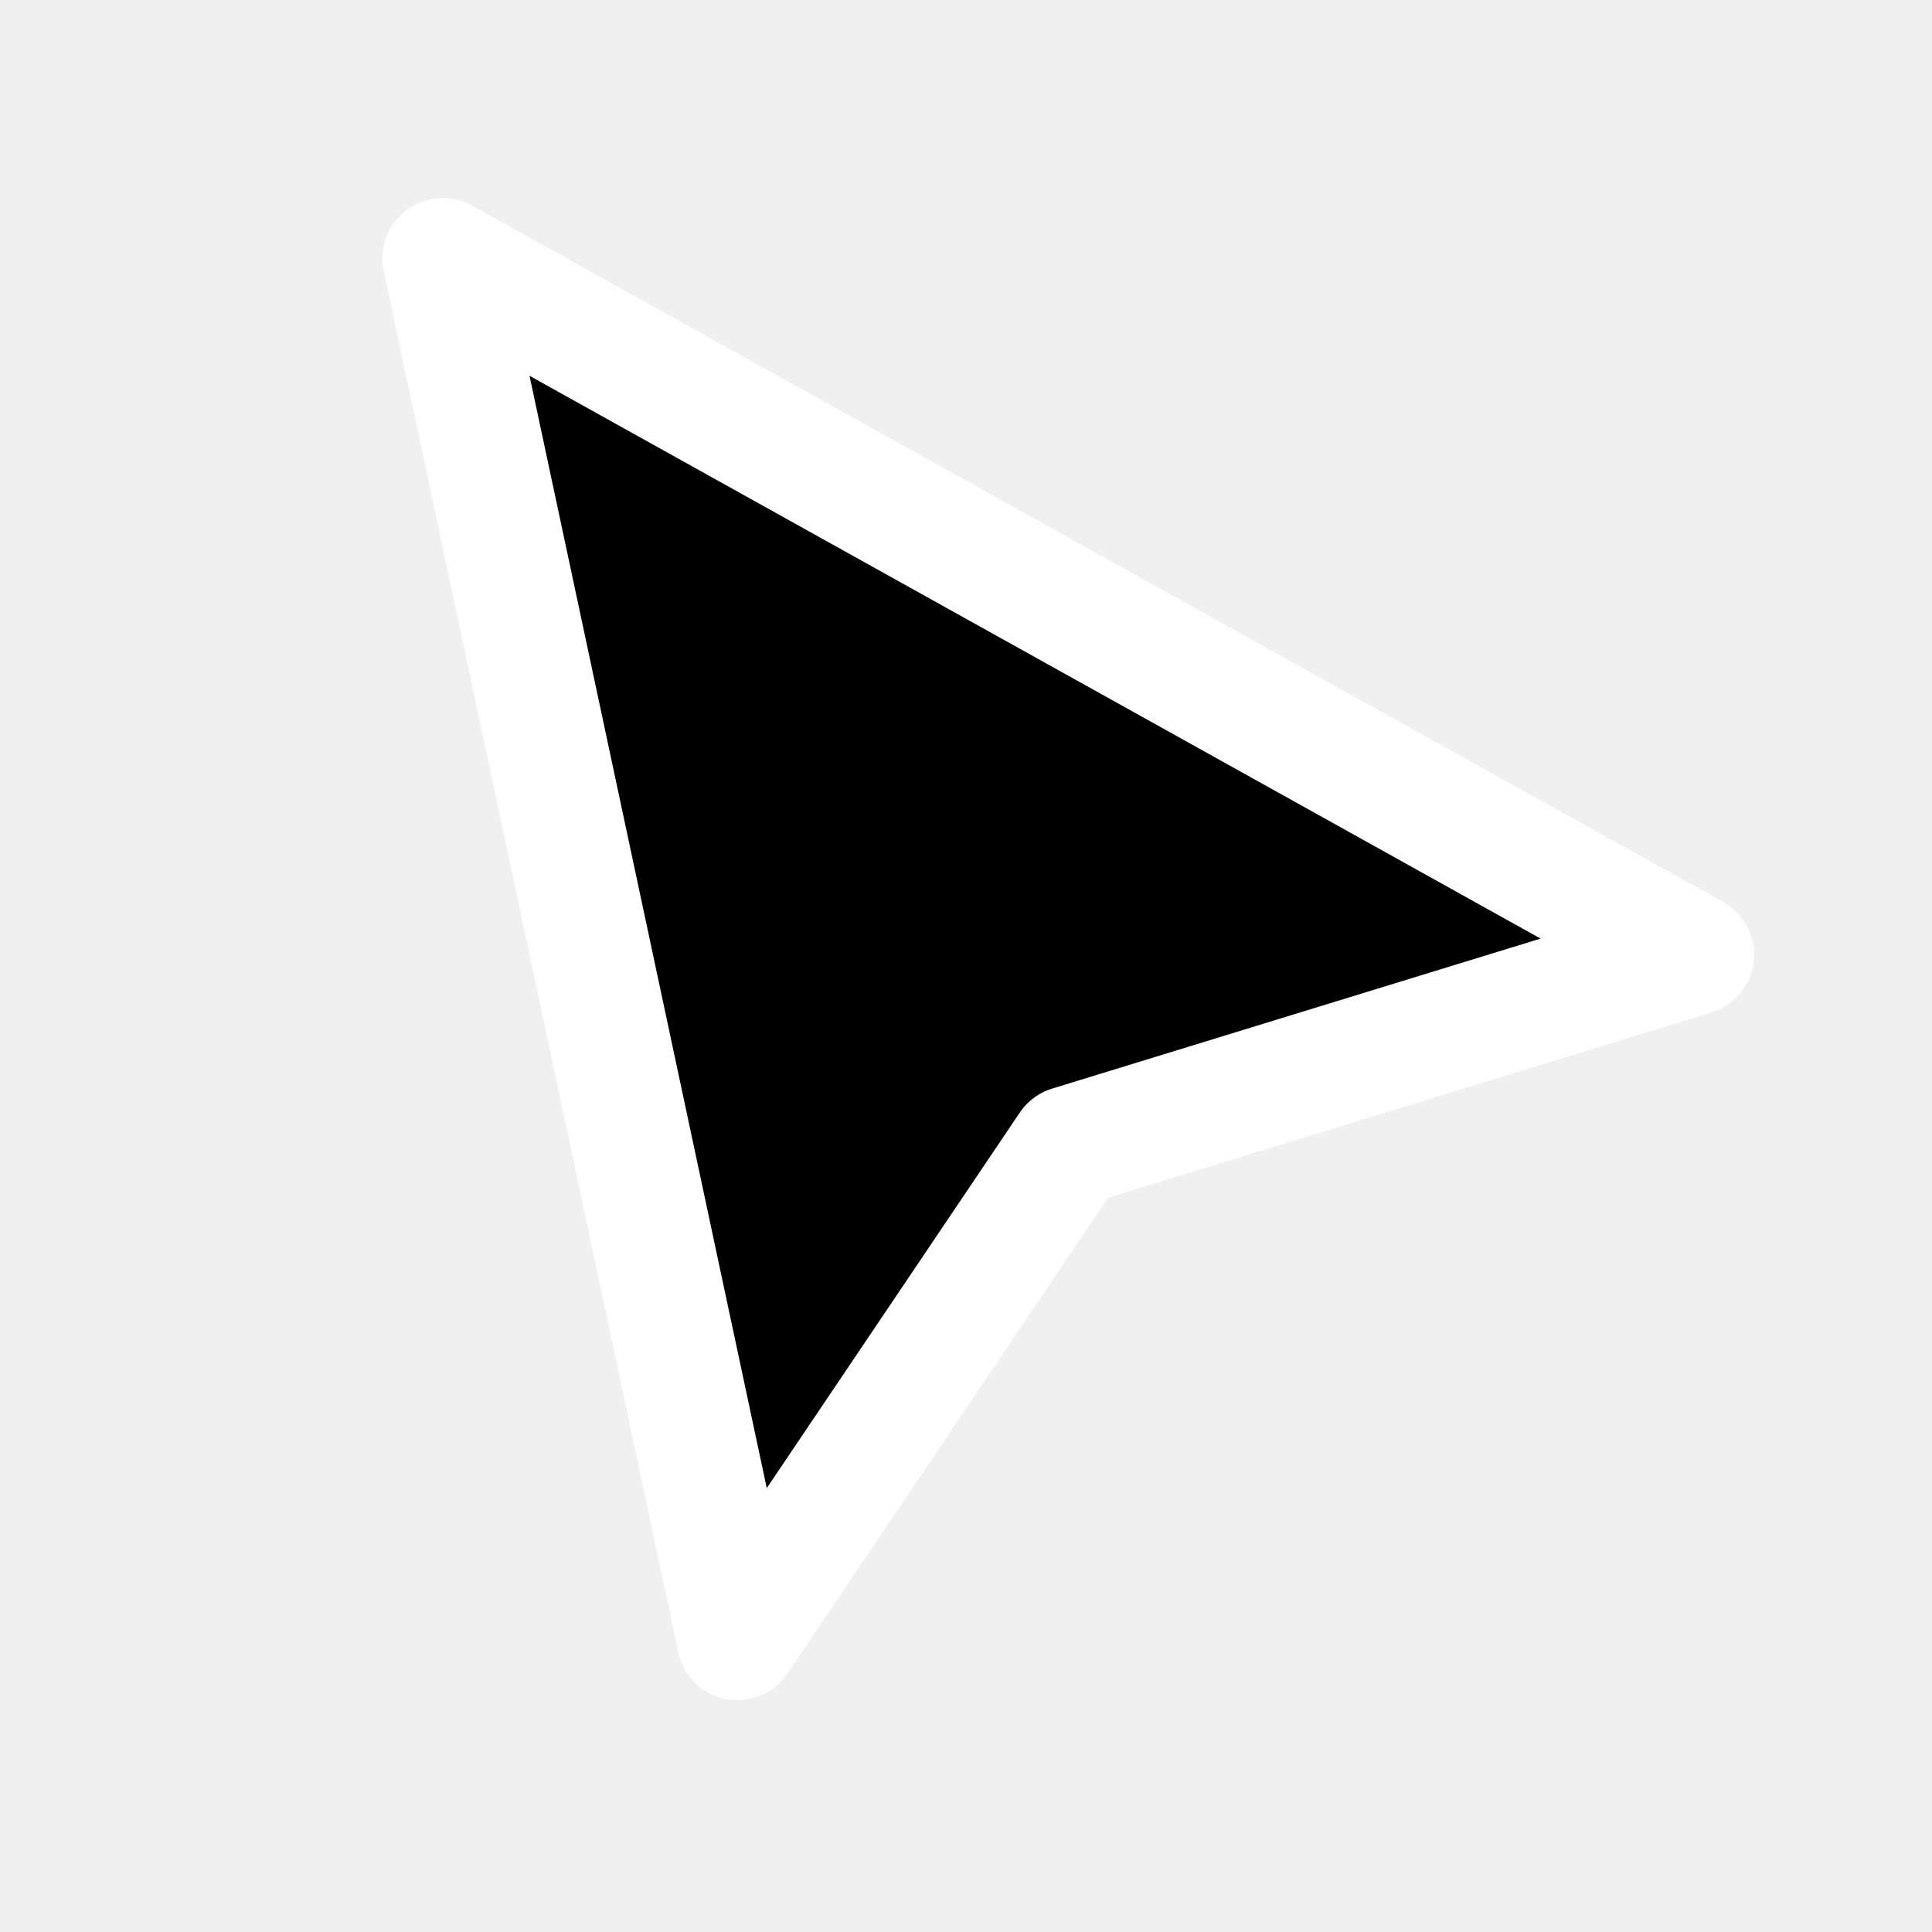
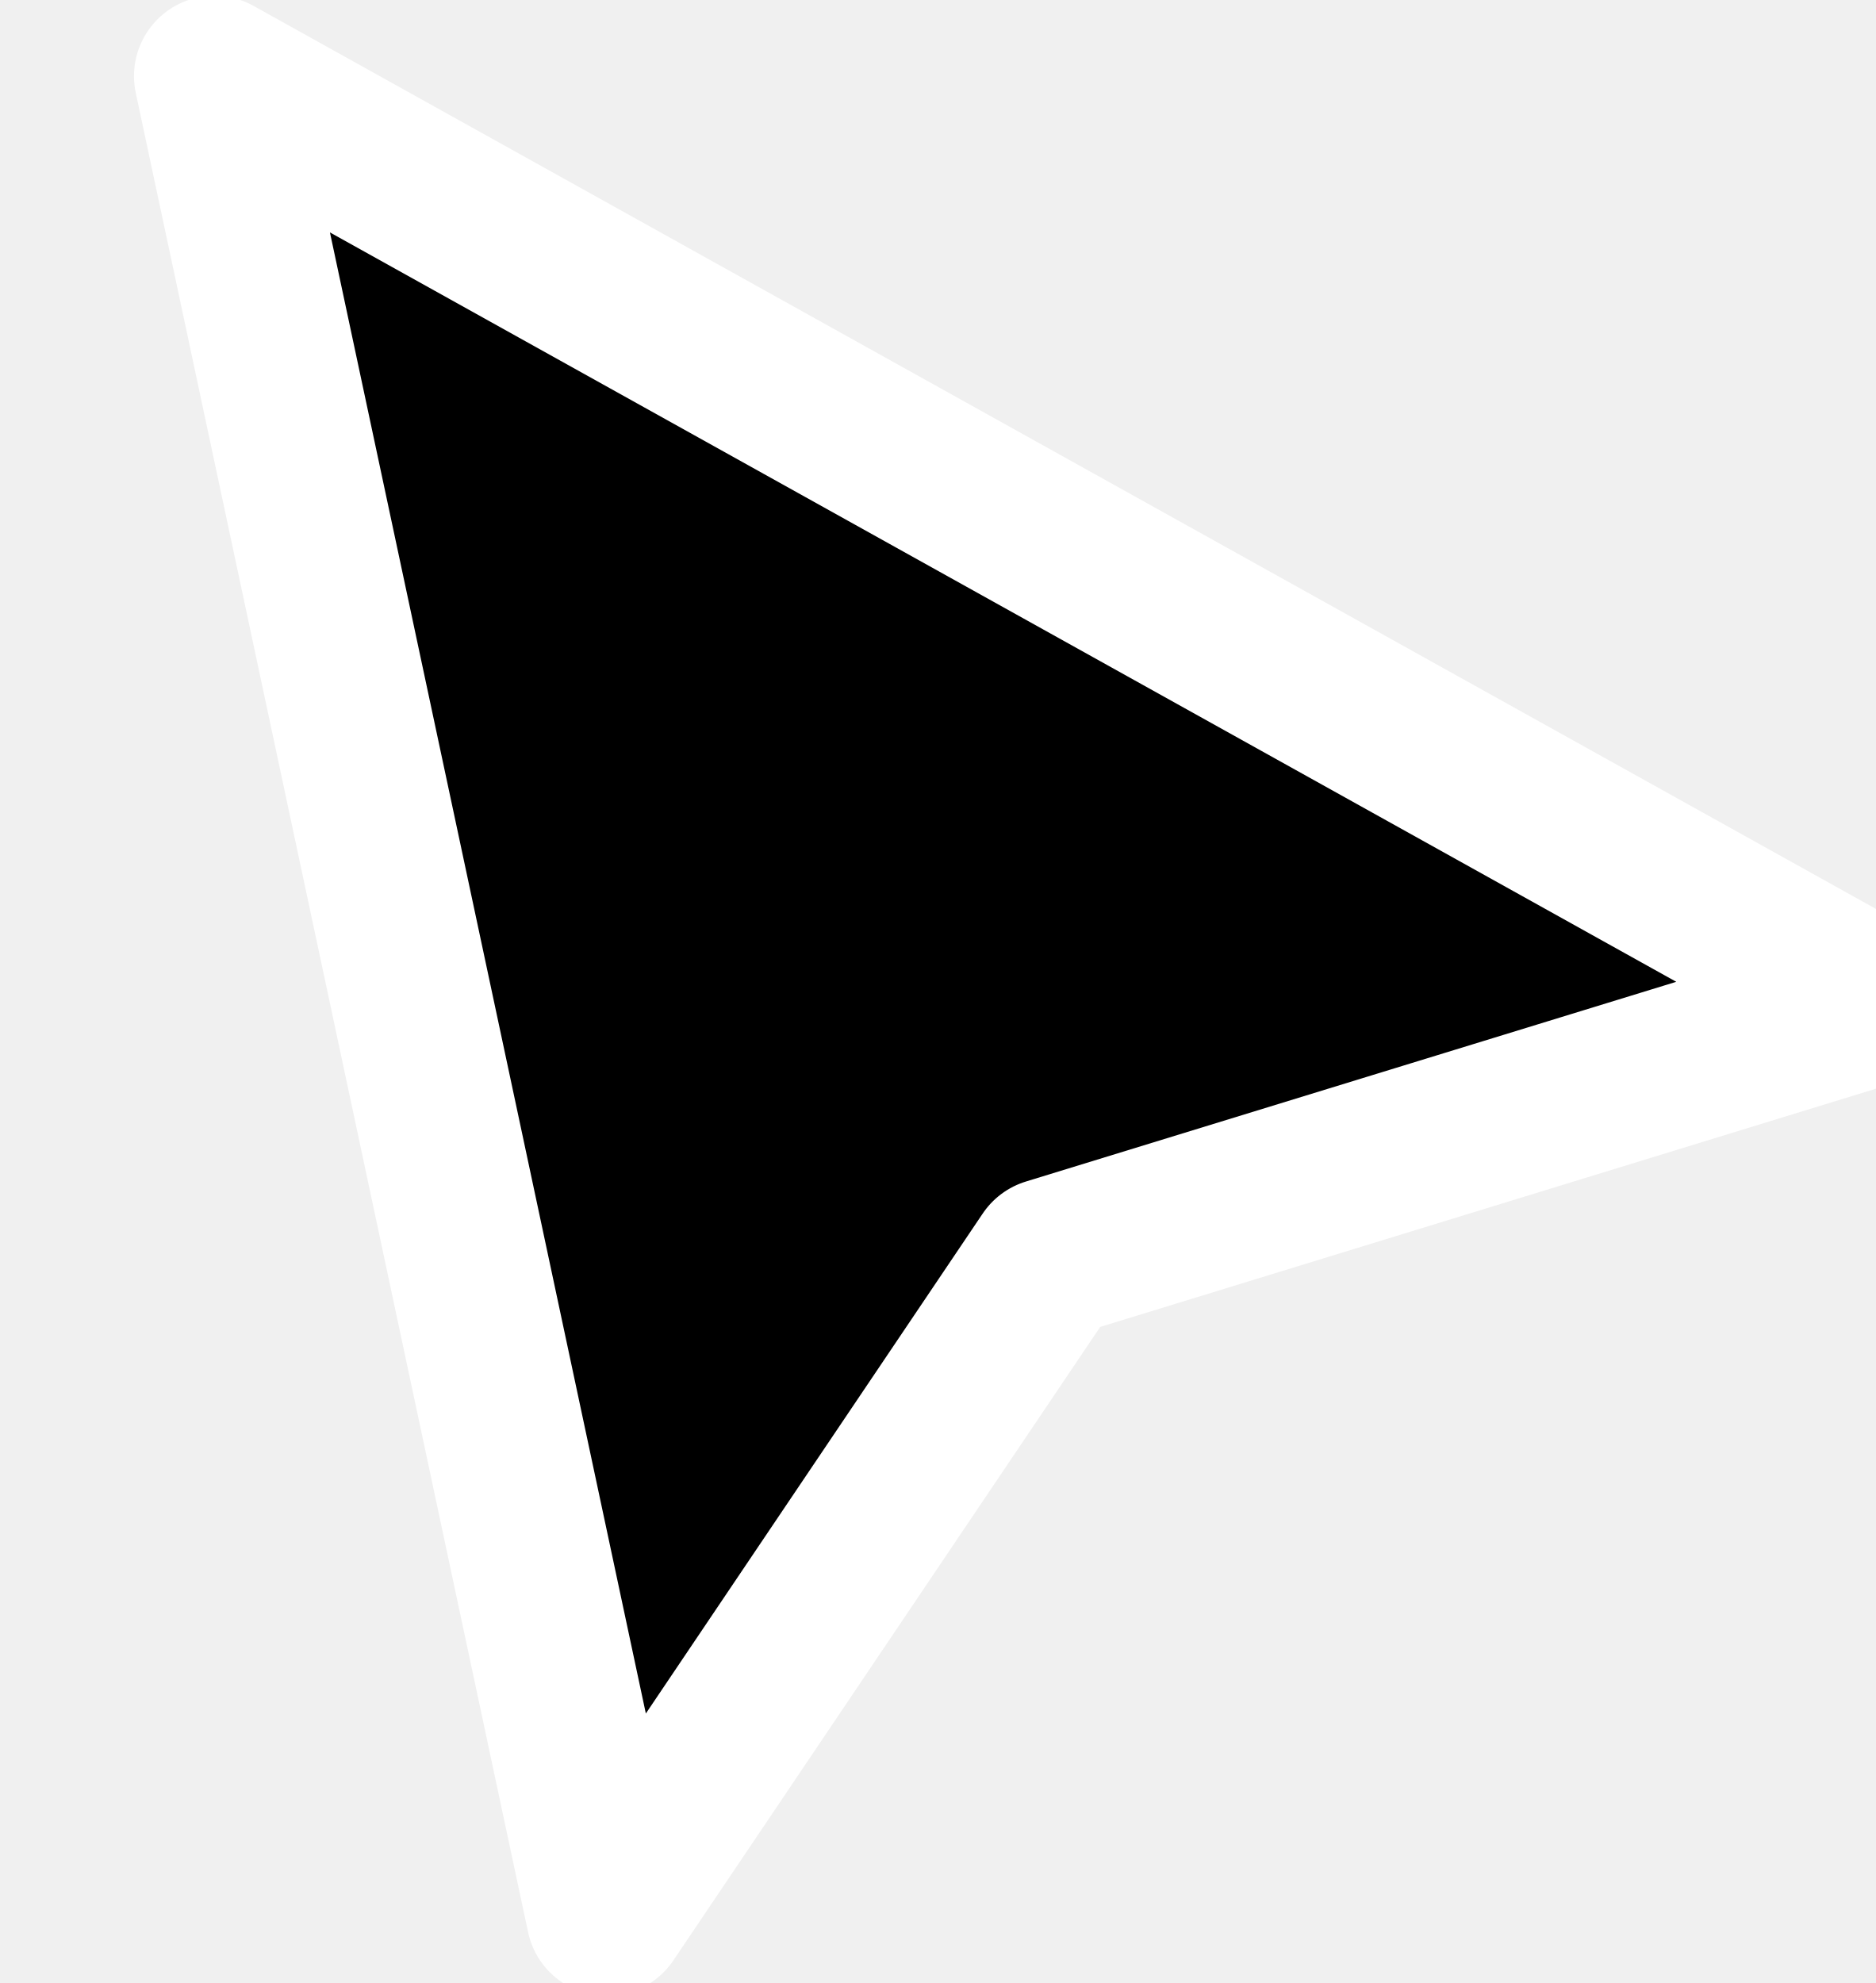
- <svg xmlns="http://www.w3.org/2000/svg" fill="none" viewBox="0 0 24 24">
+ <svg xmlns="http://www.w3.org/2000/svg" fill="none" viewBox="3.5 2.5 17.5 18.5">
  <path fill="currentColor" stroke="#fff" stroke-linejoin="round" stroke-width="1.5" d="m5.5 3.21 15.54 8.65-7.75 2.38-4.13 6.13z" />
</svg>
